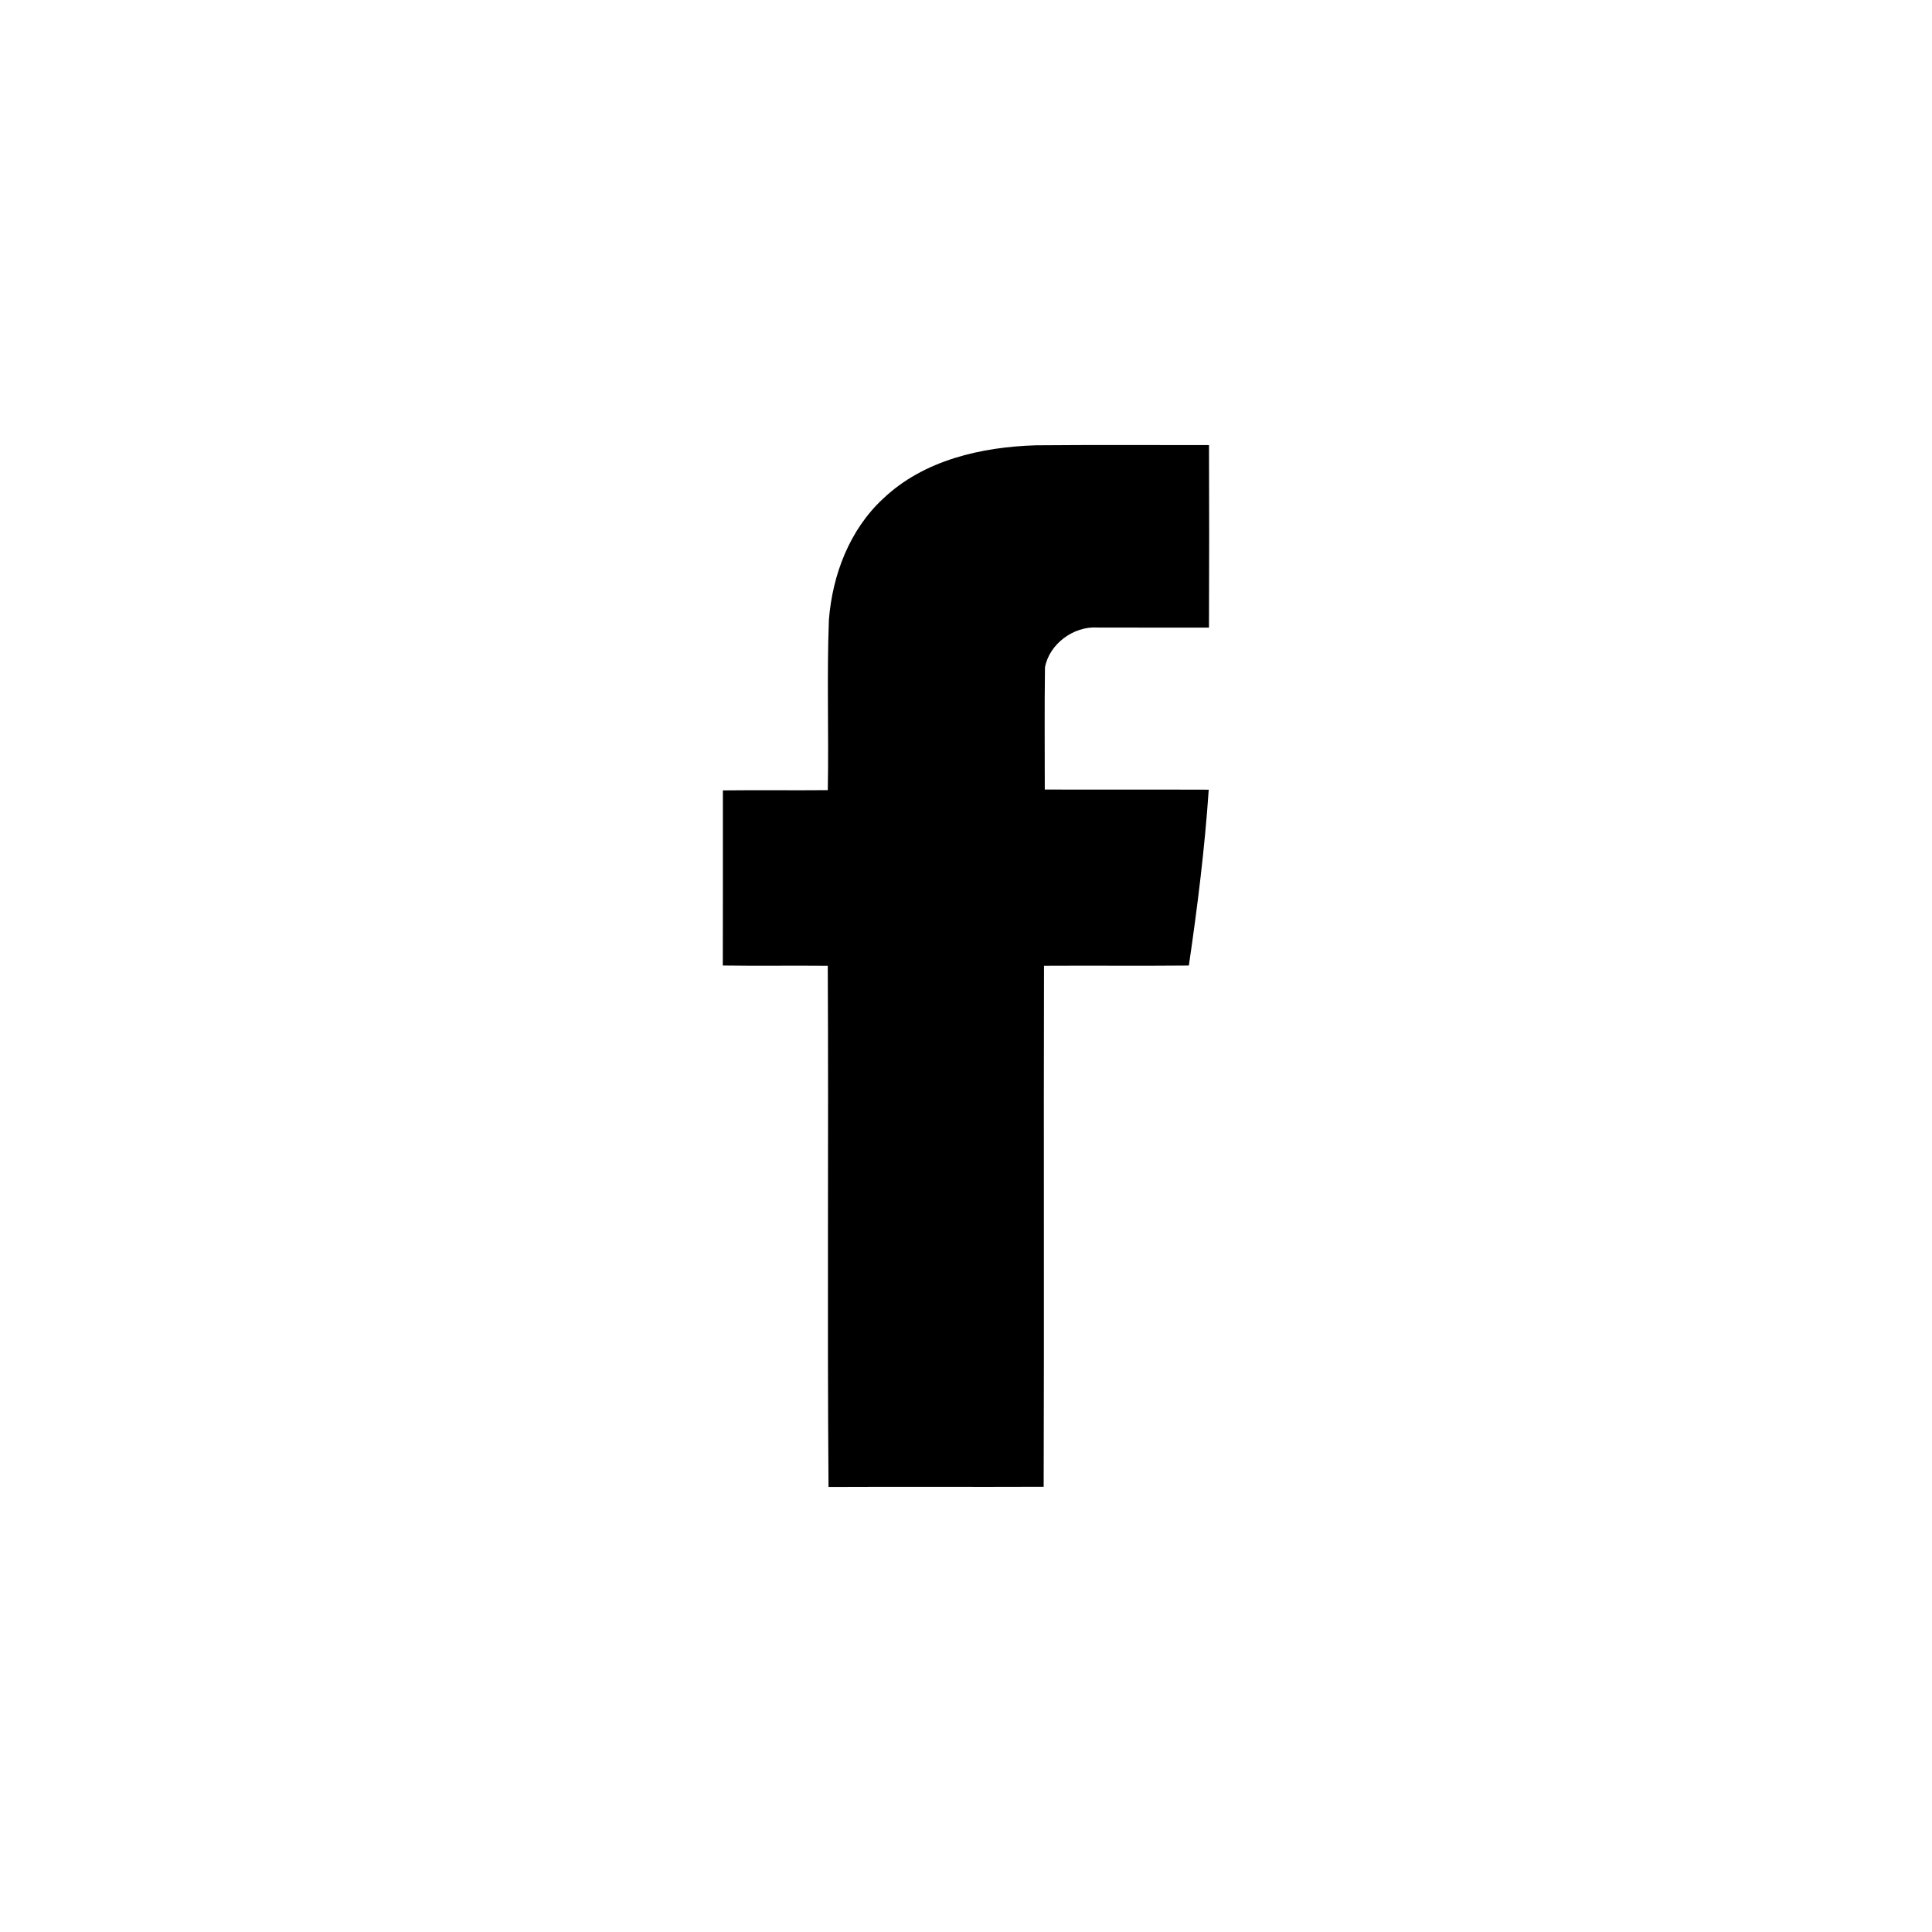
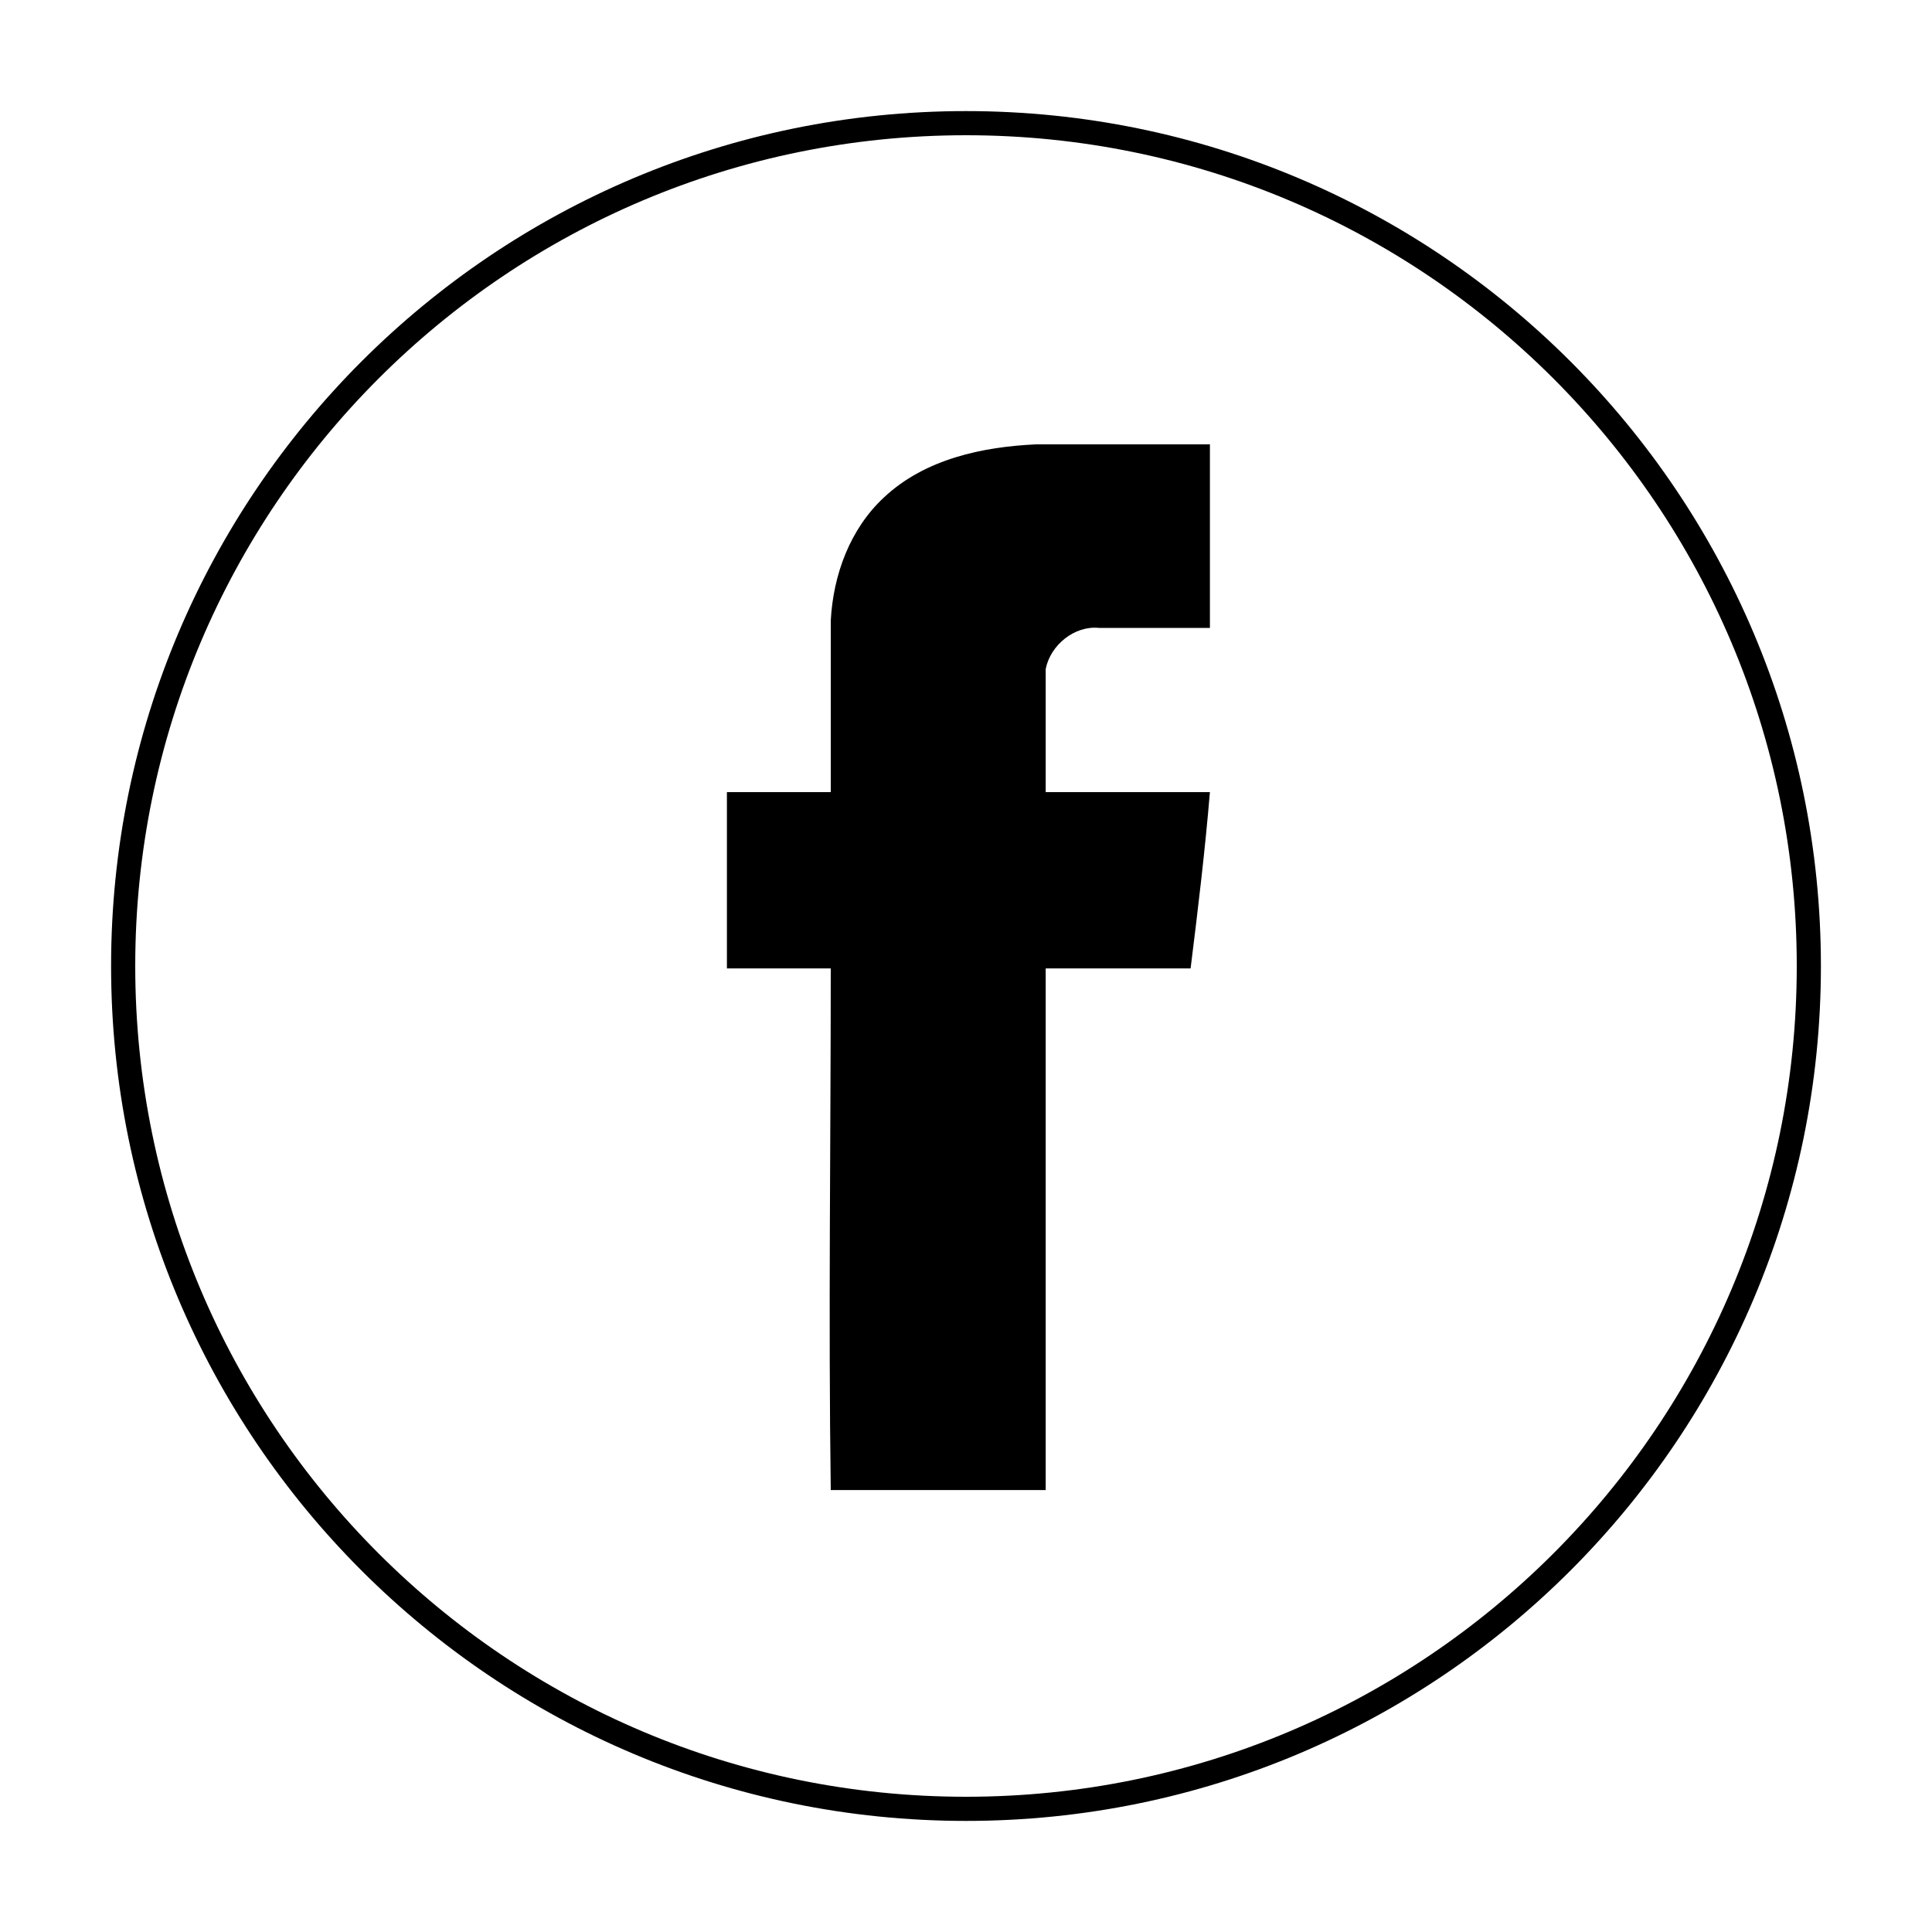
- <svg xmlns="http://www.w3.org/2000/svg" version="1.1" id="Layer_1" x="0px" y="0px" width="80px" height="80px" viewBox="0 0 80 80" enable-background="new 0 0 80 80" xml:space="preserve">
-   <path id="facebook" d="M36.567,20.65c1.682-1.602,4.076-2.143,6.333-2.211  c2.388-0.021,4.774-0.008,7.162-0.008c0.009,2.519,0.01,5.038-0.001,7.557c-1.543-0.003-3.087,0.004-4.63-0.003  c-0.978-0.061-1.983,0.681-2.161,1.651c-0.023,1.685-0.008,3.372-0.008,5.057c2.263,0.009,4.526-0.003,6.789,0.006  c-0.166,2.438-0.468,4.865-0.823,7.282c-1.999,0.019-3.999-0.002-5.998,0.01c-0.018,7.191,0.009,14.381-0.014,21.572  c-2.969,0.012-5.94-0.006-8.909,0.008c-0.056-7.192,0.005-14.387-0.031-21.579c-1.449-0.015-2.898,0.01-4.346-0.012  c0.006-2.417,0.002-4.835,0.003-7.252c1.447-0.018,2.896,0.004,4.344-0.01c0.044-2.35-0.044-4.703,0.046-7.051  C34.468,23.808,35.177,21.935,36.567,20.65z" />
-   <circle id="facebookCircle" fill="none" stroke-width="3" stroke-miterlimit="10" cx="40" cy="40" r="34.917" />
+ <svg xmlns="http://www.w3.org/2000/svg" version="1.1" id="Layer_1" x="0px" y="0px" viewBox="-9 11 80 80" style="enable-background:new -9 11 80 80;" xml:space="preserve">
+   <style type="text/css">
+ 	.st0{fill:none;stroke:#000000;stroke-miterlimit:10;}
+ </style>
+   <path id="facebook" d="M27.6,31.6c1.7-1.6,4.1-2.1,6.3-2.2c2.4,0,4.8,0,7.2,0c0,2.5,0,5,0,7.6c-1.5,0-3.1,0-4.6,0  c-1-0.1-2,0.7-2.2,1.7c0,1.7,0,3.4,0,5.1c2.3,0,4.5,0,6.8,0c-0.2,2.4-0.5,4.9-0.8,7.3c-2,0-4,0-6,0c0,7.2,0,14.4,0,21.6  c-3,0-5.9,0-8.9,0c-0.1-7.2,0-14.4,0-21.6c-1.4,0-2.9,0-4.3,0c0-2.4,0-4.8,0-7.3c1.4,0,2.9,0,4.3,0c0-2.4,0-4.7,0-7.1  C25.5,34.8,26.2,32.9,27.6,31.6z" />
+   <circle id="facebookCircle" class="st0" cx="31" cy="51" r="34.9" />
</svg>
